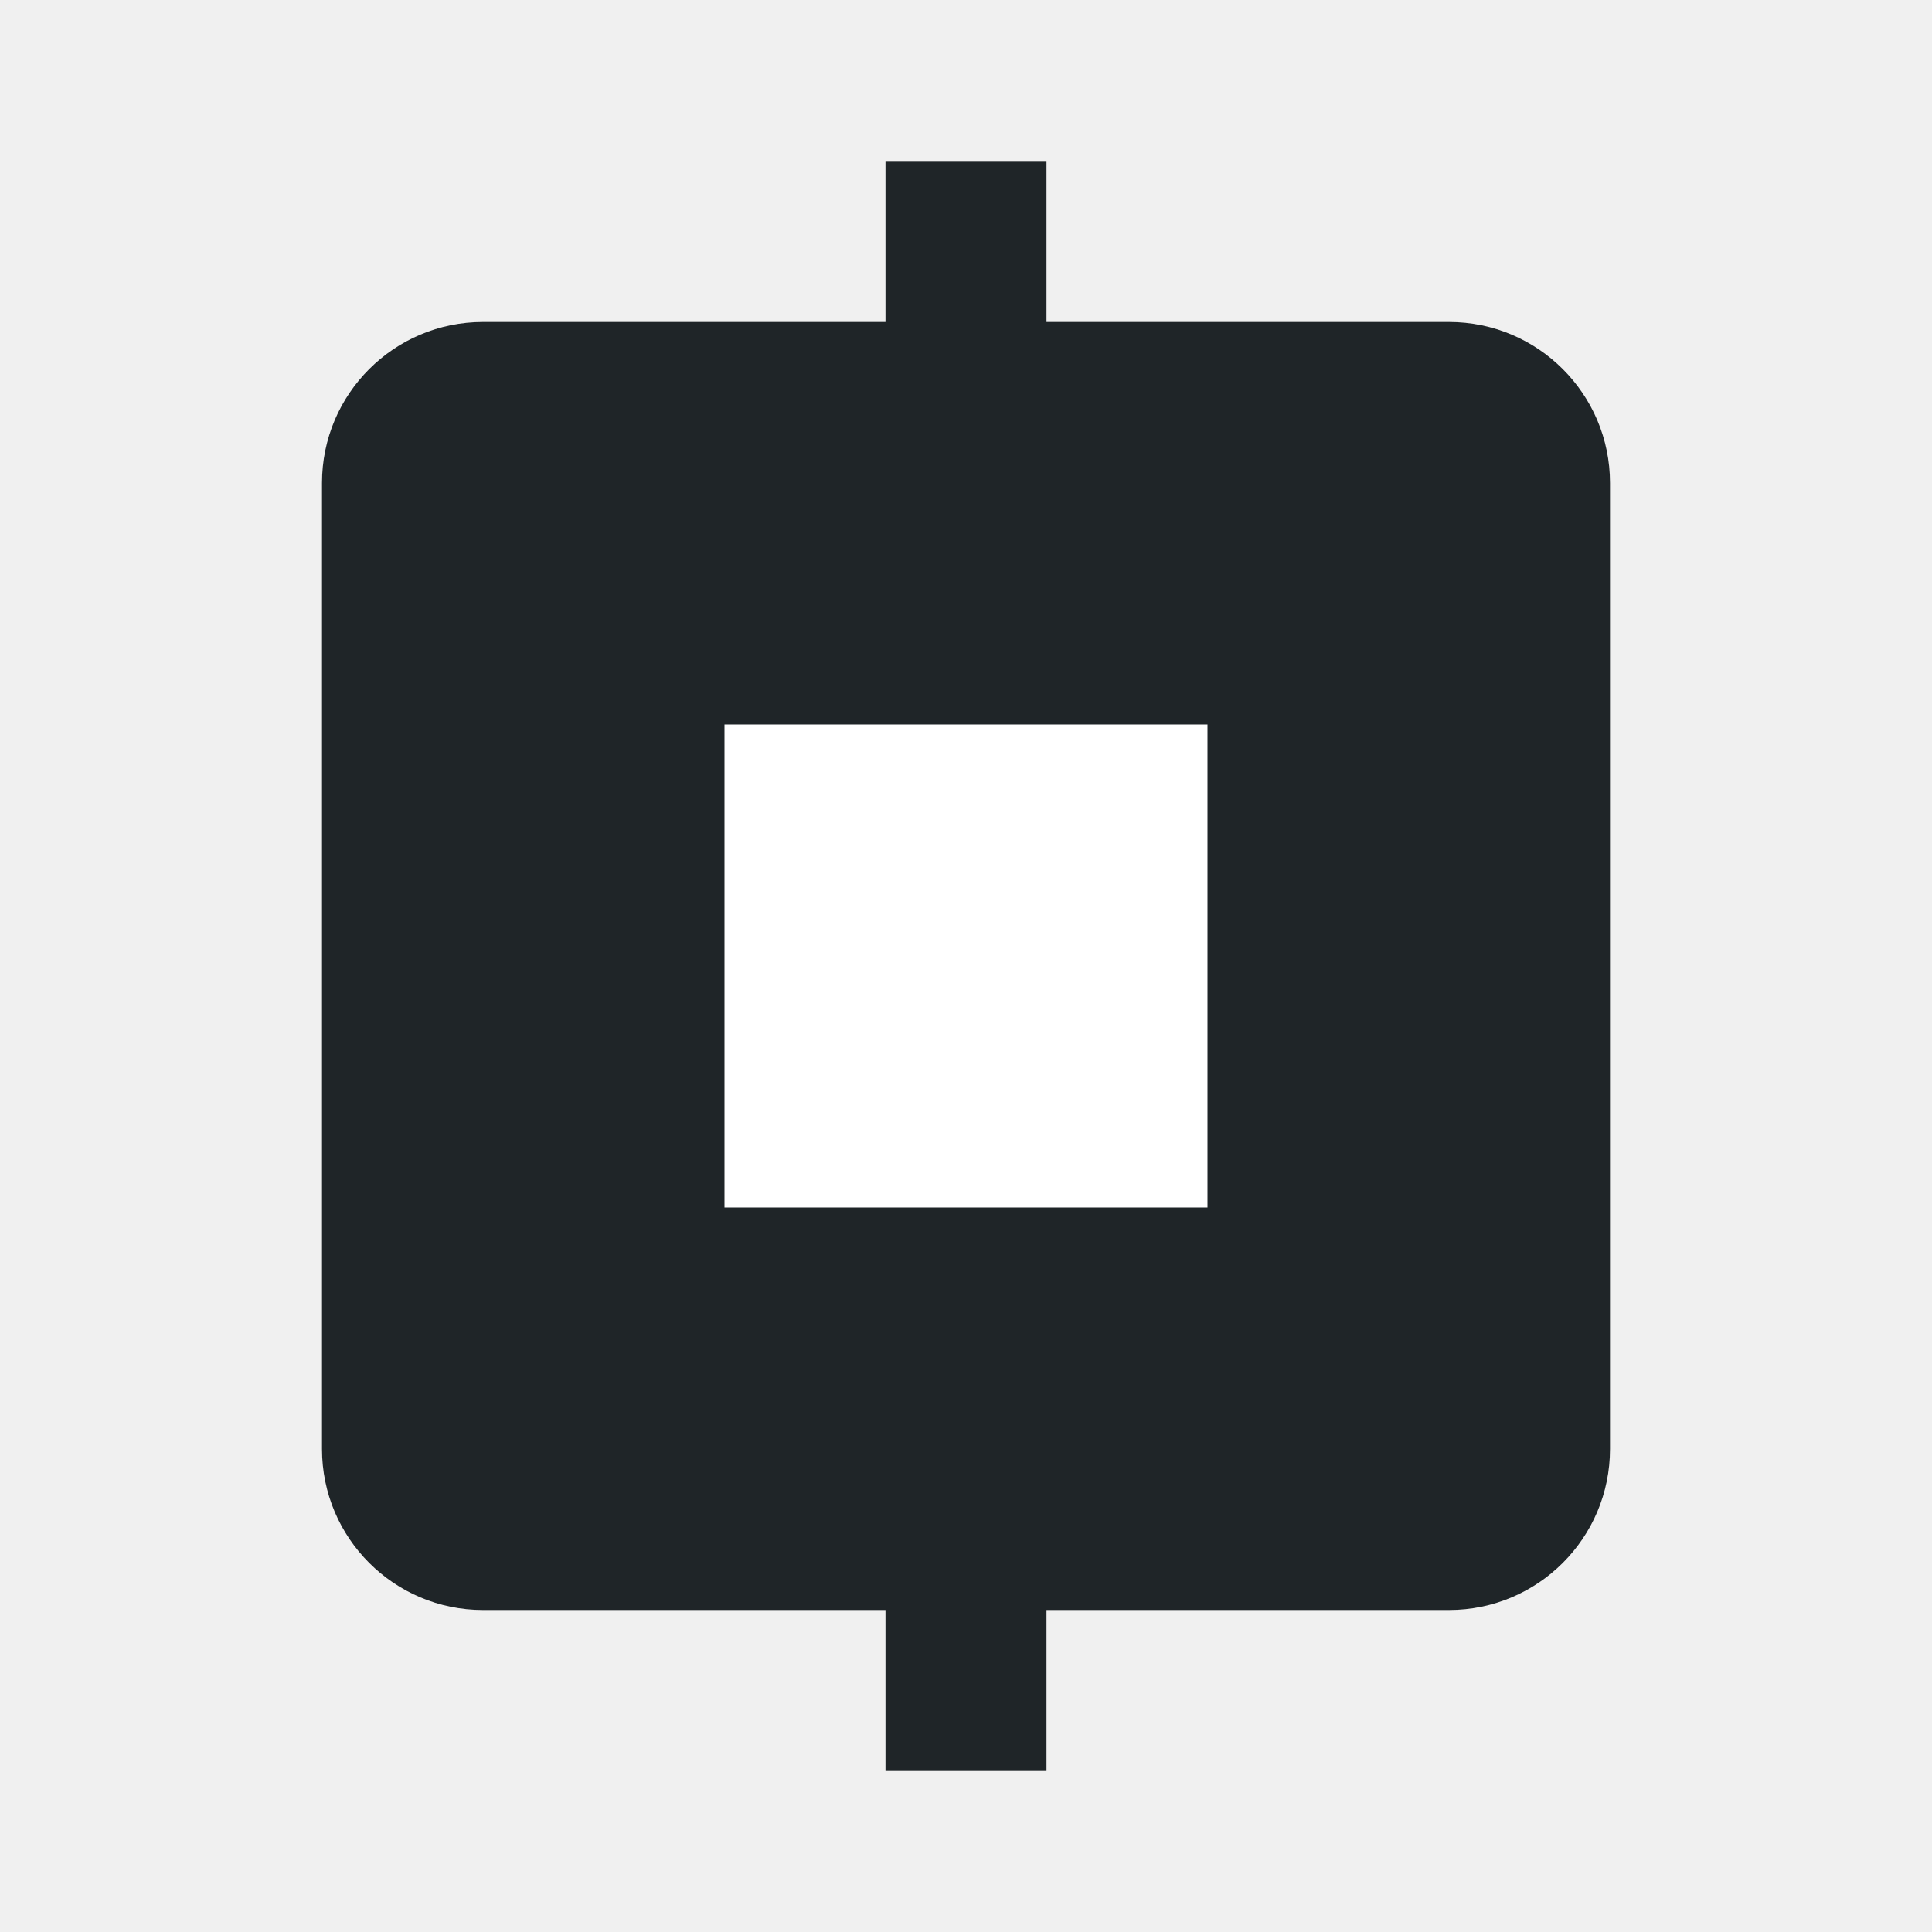
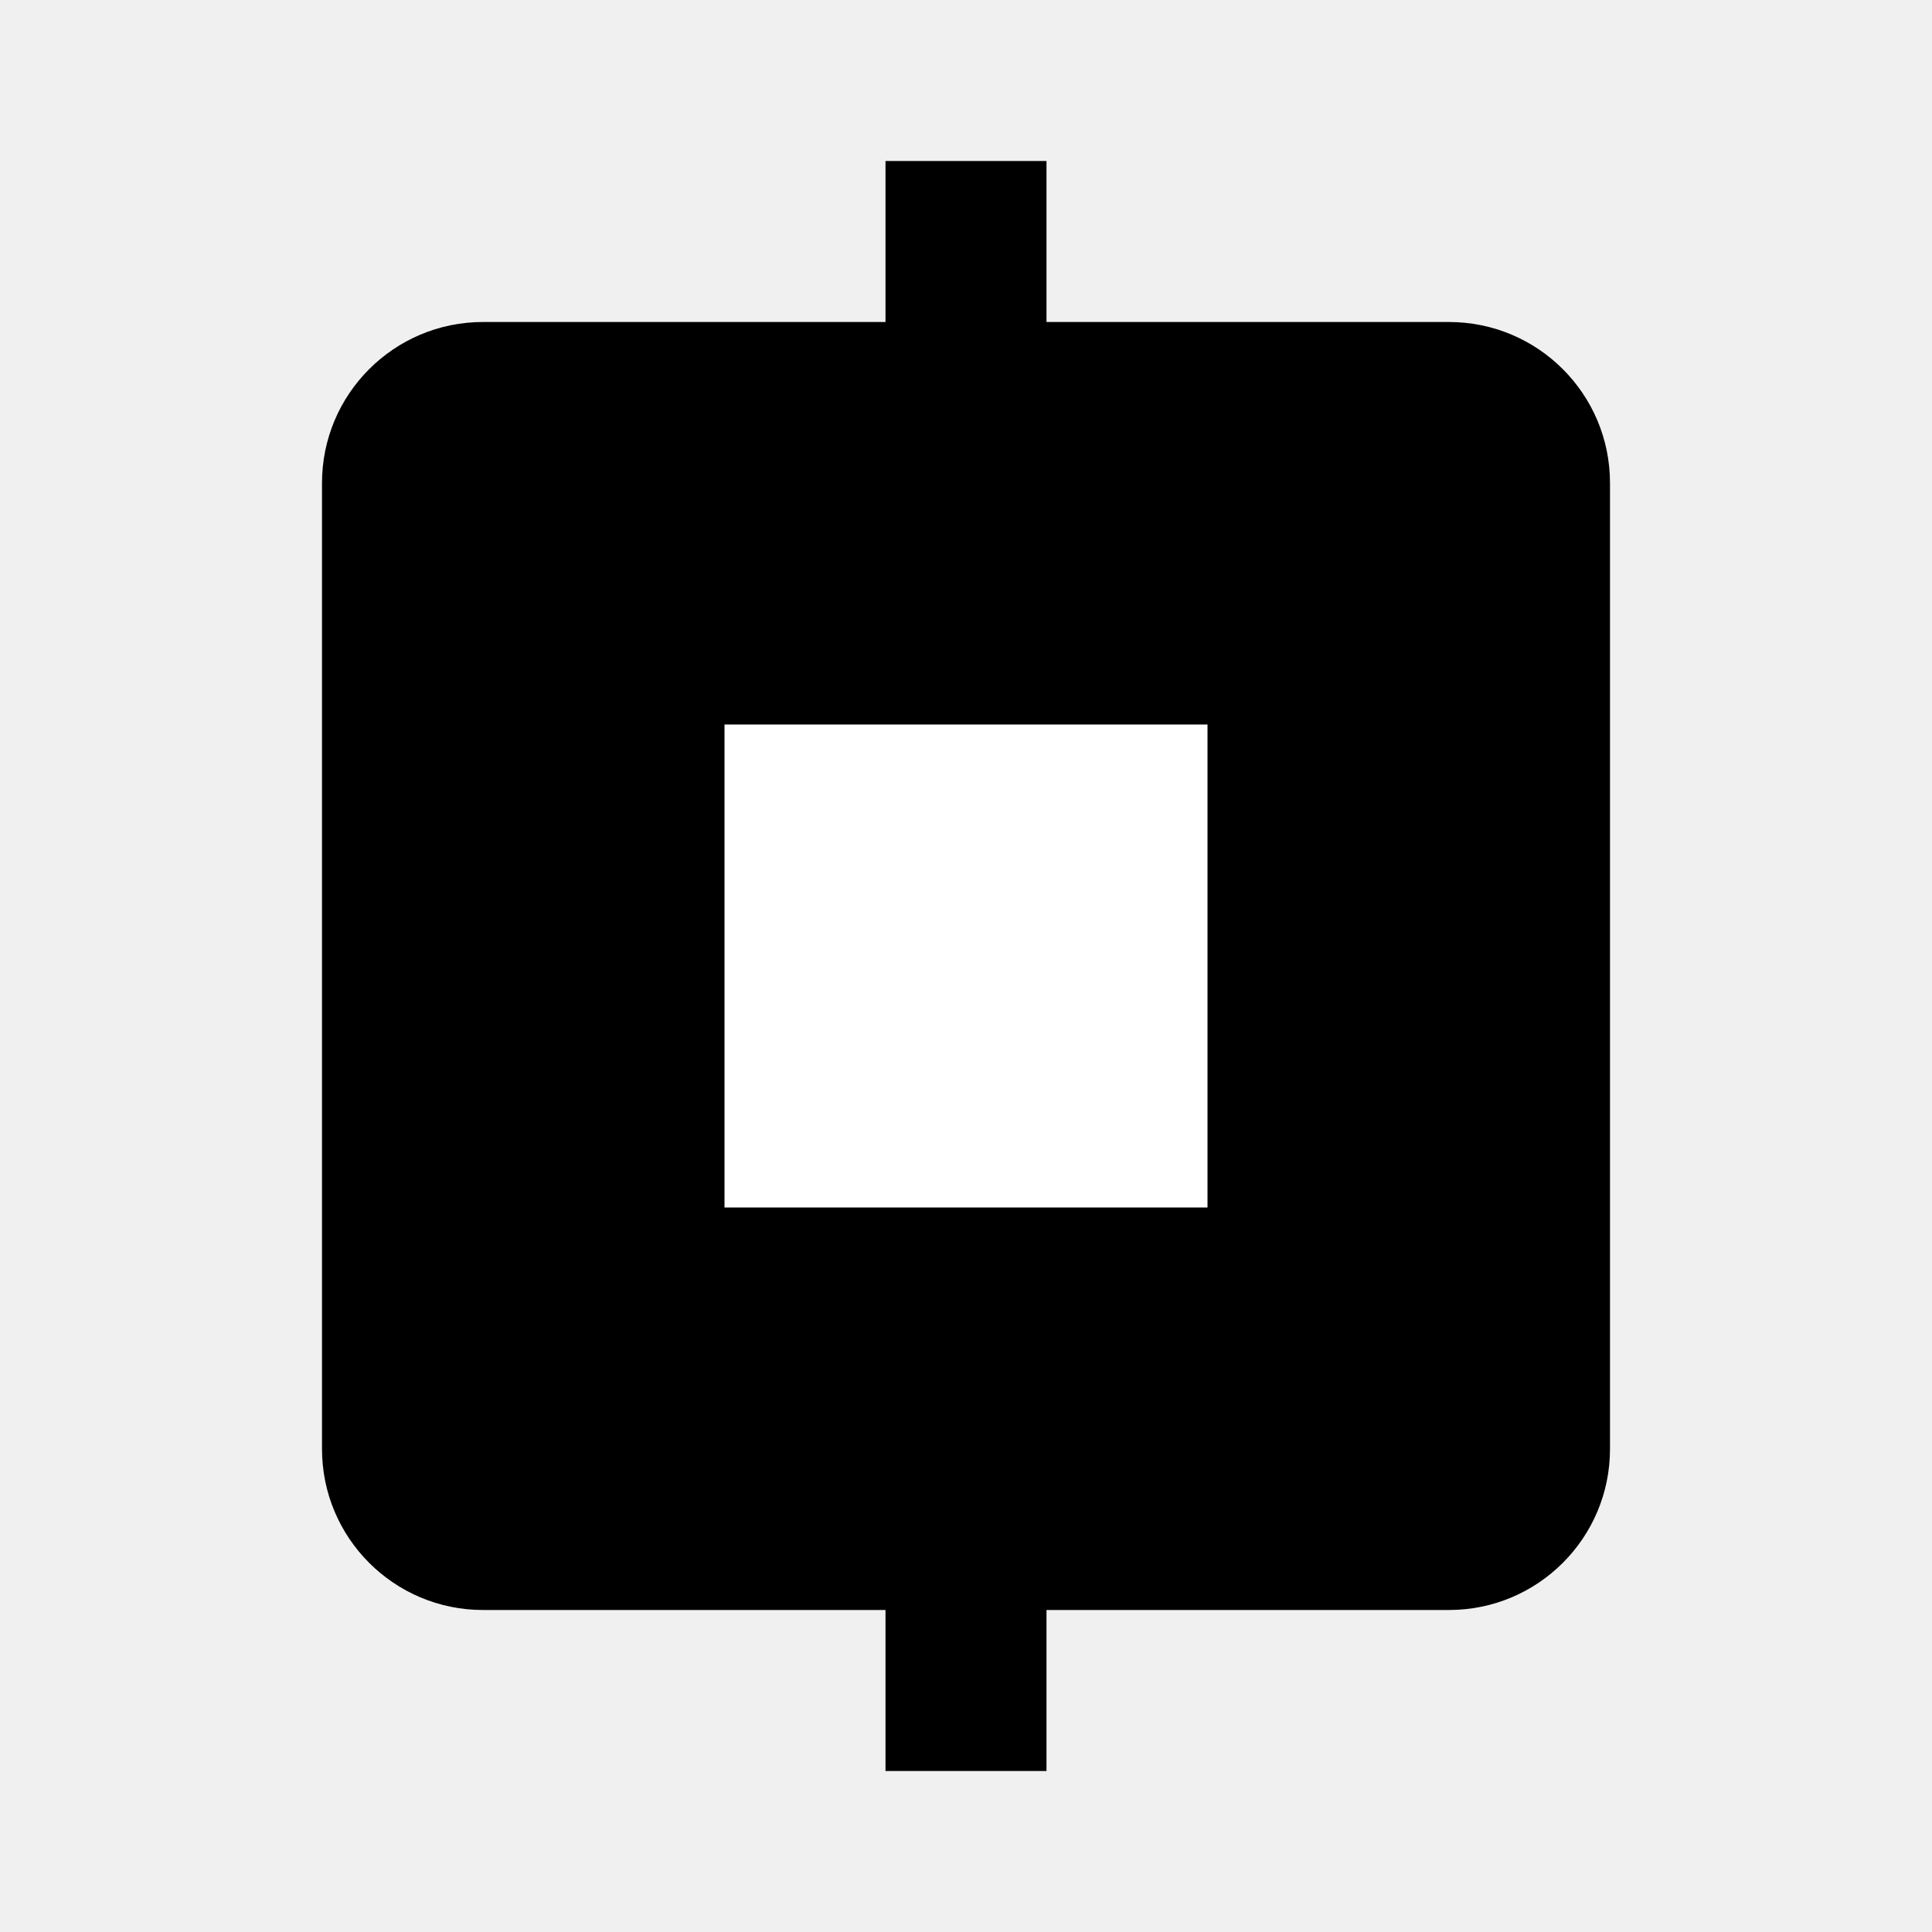
- <svg xmlns="http://www.w3.org/2000/svg" viewBox="0 0 24 24" aria-hidden="true">
-   <rect x="4" y="4" width="16" height="16" rx="2" fill="#1f2528" />
-   <rect x="9" y="9" width="6" height="6" fill="#ffffff" />
-   <rect x="11" y="2" width="2" height="4" fill="#1f2528" />
-   <rect x="11" y="18" width="2" height="4" fill="#1f2528" />
+ <svg xmlns="http://www.w3.org/2000/svg" viewBox="0 0 24 24" aria-hidden="true" version="1.1" id="svg4">
+   <defs id="defs4" />
+   <rect x="4" y="4" width="16" height="16" rx="2" fill="#1f2528" id="rect1" style="fill:#000000" />
+   <rect x="9" y="9" width="6" height="6" fill="#ffffff" id="rect2" />
+   <rect x="11" y="2" width="2" height="4" fill="#1f2528" id="rect3" style="fill:#000000" />
+   <rect x="11" y="18" width="2" height="4" fill="#1f2528" id="rect4" style="fill:#000000" />
</svg>
